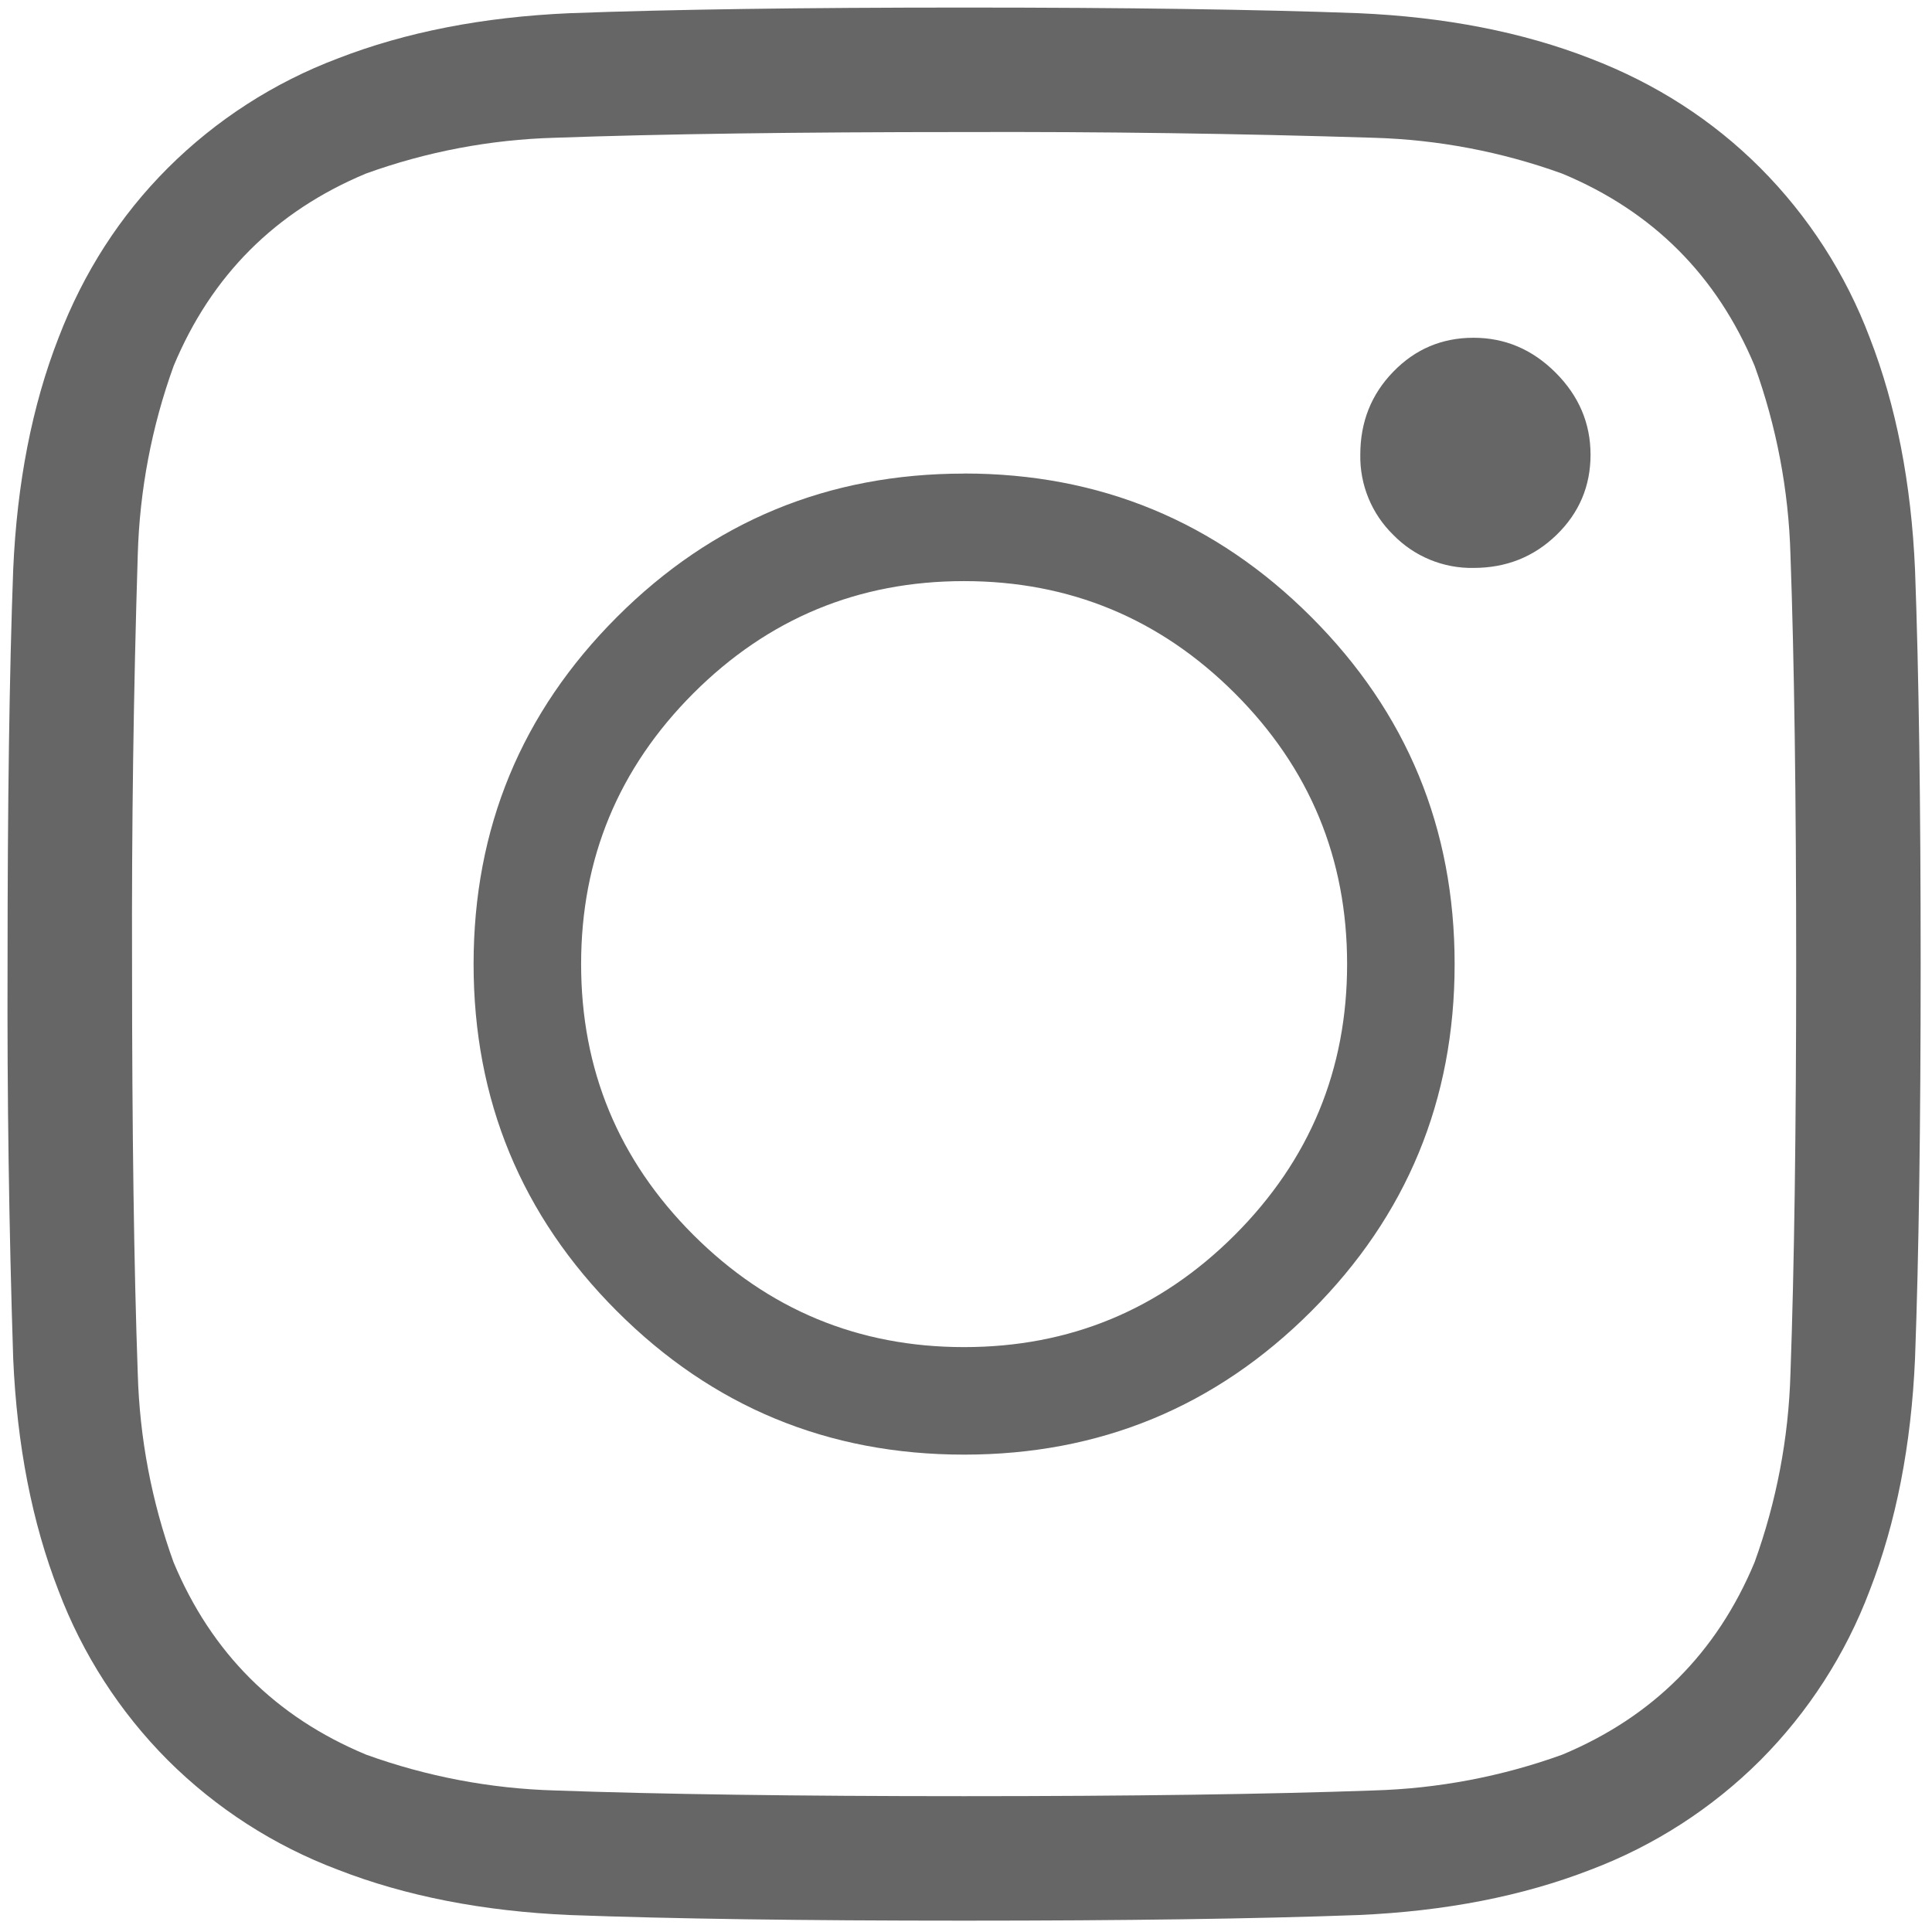
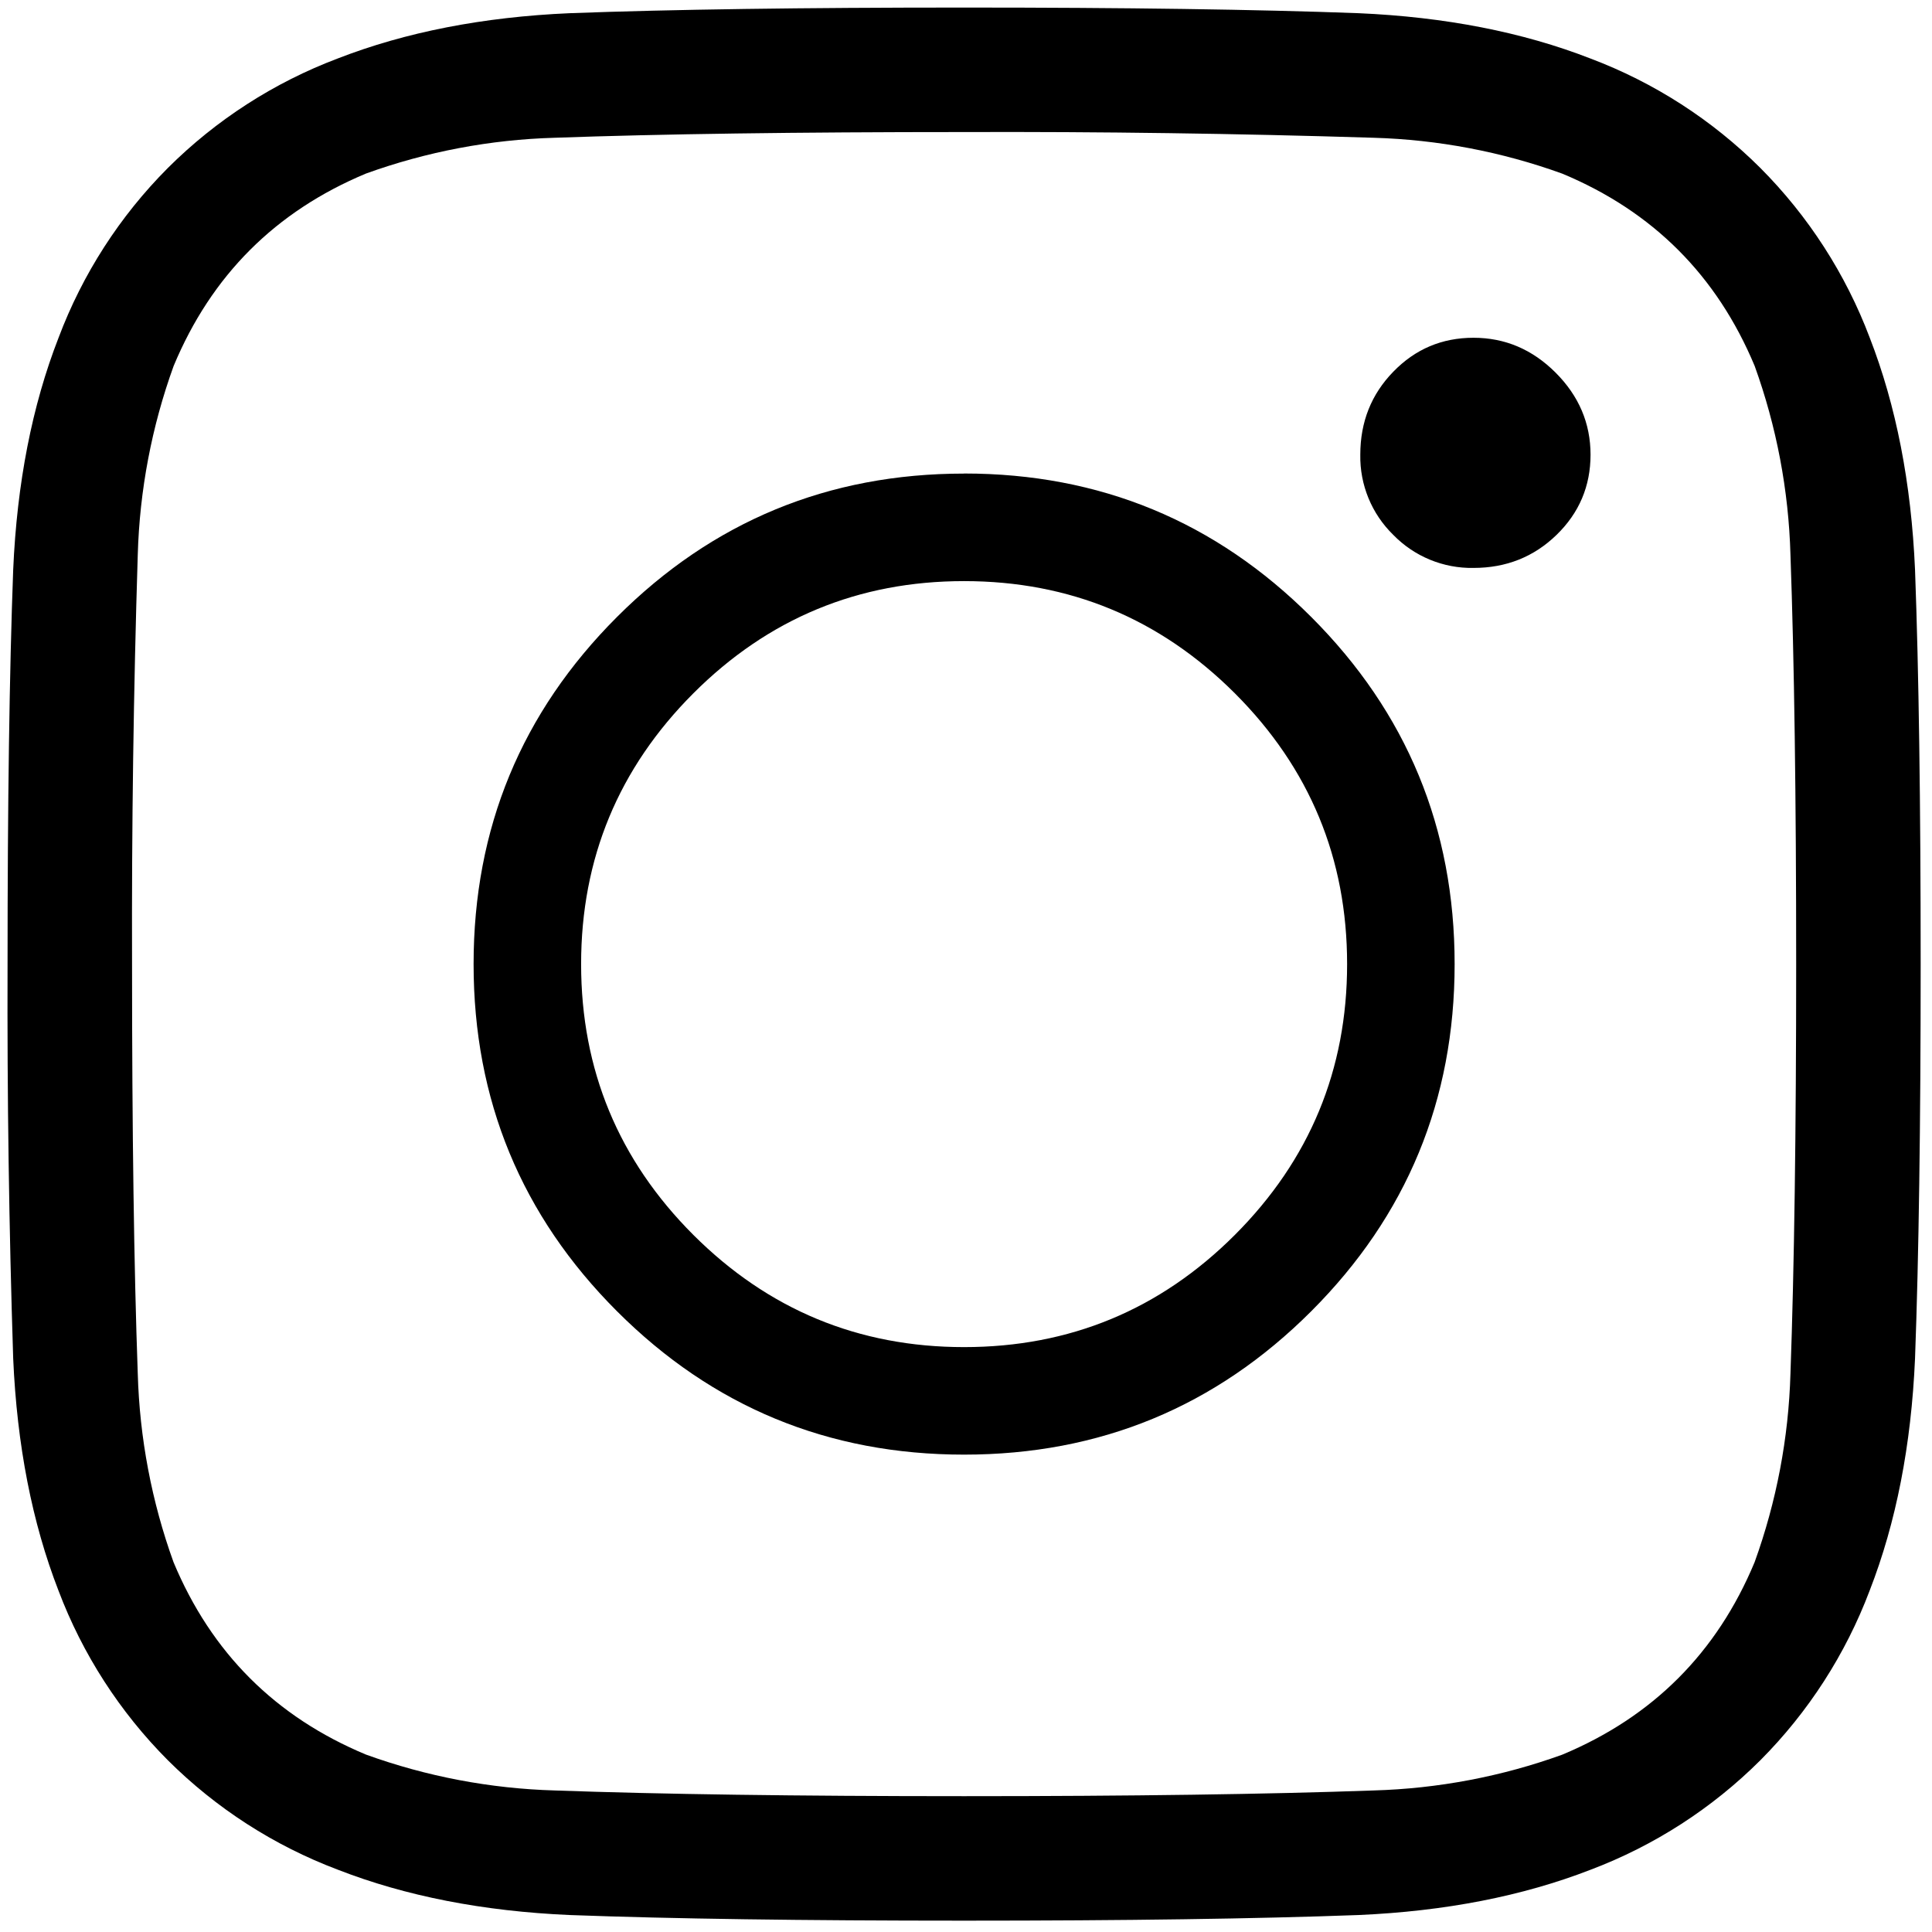
<svg xmlns="http://www.w3.org/2000/svg" viewBox="0 0 23 23">
-   <path d="M11.477.09c1.917 0 3.482.022 4.695.067 1.033.045 1.954.225 2.763.54.778.299 1.452.733 2.021 1.302a5.732 5.732 0 0 1 1.303 2.022c.314.808.494 1.729.539 2.762.045 1.213.067 2.778.067 4.694 0 1.917-.022 3.482-.067 4.695-.045 1.033-.225 1.954-.54 2.763a5.733 5.733 0 0 1-1.302 2.021 5.733 5.733 0 0 1-2.021 1.303c-.809.314-1.73.494-2.763.539-1.213.045-2.778.067-4.695.067-1.916 0-3.48-.022-4.694-.067-1.033-.045-1.954-.225-2.762-.54a5.732 5.732 0 0 1-2.022-1.302 5.733 5.733 0 0 1-1.303-2.021c-.314-.809-.494-1.73-.539-2.763a131.868 131.868 0 0 1-.067-4.695c0-1.916.022-3.48.067-4.694.045-1.033.225-1.954.54-2.762.299-.78.733-1.453 1.302-2.022A5.731 5.731 0 0 1 4.021.696C4.829.382 5.75.202 6.783.157 7.996.112 9.561.09 11.477.09zm0 1.482c-1.991 0-3.616.023-4.873.068a7.21 7.21 0 0 0-2.247.426c-1.078.45-1.841 1.213-2.29 2.291a7.21 7.21 0 0 0-.427 2.247 142.032 142.032 0 0 0-.068 4.873c0 1.992.023 3.617.068 4.875a7.21 7.21 0 0 0 .426 2.246c.45 1.078 1.213 1.841 2.291 2.29a7.211 7.211 0 0 0 2.247.427c1.257.045 2.882.068 4.873.068 1.992 0 3.617-.023 4.875-.068a7.211 7.211 0 0 0 2.246-.426c1.078-.45 1.841-1.213 2.29-2.291a7.211 7.211 0 0 0 .427-2.246c.045-1.258.068-2.883.068-4.875 0-1.991-.023-3.616-.068-4.873a7.211 7.211 0 0 0-.426-2.247c-.45-1.078-1.213-1.841-2.291-2.29a7.21 7.21 0 0 0-2.246-.427 142.035 142.035 0 0 0-4.875-.068zm0 14.465c1.258 0 2.333-.445 3.224-1.336.89-.891 1.336-1.966 1.336-3.224 0-1.257-.445-2.332-1.336-3.223-.891-.89-1.966-1.336-3.224-1.336-1.257 0-2.332.445-3.223 1.336-.89.891-1.336 1.966-1.336 3.223 0 1.258.445 2.333 1.336 3.224.891.89 1.966 1.336 3.223 1.336zm0-10.4c1.618 0 2.995.57 4.133 1.708s1.707 2.515 1.707 4.132c0 1.618-.569 2.995-1.707 4.133-1.138 1.138-2.515 1.707-4.133 1.707-1.617 0-2.994-.569-4.132-1.707-1.138-1.138-1.707-2.515-1.707-4.133 0-1.617.569-2.994 1.707-4.132 1.138-1.138 2.515-1.707 4.132-1.707zm7.458-.224c0 .374-.135.693-.405.955s-.599.393-.988.393a1.3 1.3 0 0 1-.955-.393 1.3 1.3 0 0 1-.393-.955c0-.39.131-.719.393-.988.262-.27.58-.404.955-.404.374 0 .7.138.977.415.277.277.416.603.416.977z" fill="#666" />
+   <path d="M11.477.09c1.917 0 3.482.022 4.695.067 1.033.045 1.954.225 2.763.54a5.727 5.727 0 0 1 2.021 1.302 5.732 5.732 0 0 1 1.303 2.022c.314.808.494 1.729.539 2.762.045 1.213.067 2.778.067 4.694 0 1.917-.022 3.482-.067 4.695-.045 1.033-.225 1.954-.54 2.763a5.733 5.733 0 0 1-1.302 2.021 5.733 5.733 0 0 1-2.021 1.303c-.809.314-1.73.494-2.763.539-1.213.045-2.778.067-4.695.067-1.916 0-3.48-.022-4.694-.067-1.033-.045-1.954-.225-2.762-.54a5.732 5.732 0 0 1-2.022-1.302 5.733 5.733 0 0 1-1.303-2.021c-.314-.809-.494-1.73-.539-2.763a131.868 131.868 0 0 1-.067-4.695c0-1.916.022-3.48.067-4.694.045-1.033.225-1.954.54-2.762a5.713 5.713 0 0 1 1.302-2.022A5.731 5.731 0 0 1 4.021.696C4.829.382 5.75.202 6.783.157 7.996.112 9.561.09 11.477.09zm0 1.482c-1.991 0-3.616.023-4.873.068a7.21 7.21 0 0 0-2.247.426c-1.078.45-1.841 1.213-2.29 2.291a7.21 7.21 0 0 0-.427 2.247 142.032 142.032 0 0 0-.068 4.873c0 1.992.023 3.617.068 4.875a7.21 7.21 0 0 0 .426 2.246c.45 1.078 1.213 1.841 2.291 2.29a7.211 7.211 0 0 0 2.247.427c1.257.045 2.882.068 4.873.068 1.992 0 3.617-.023 4.875-.068a7.211 7.211 0 0 0 2.246-.426c1.078-.45 1.841-1.213 2.29-2.291a7.211 7.211 0 0 0 .427-2.246c.045-1.258.068-2.883.068-4.875 0-1.991-.023-3.616-.068-4.873a7.211 7.211 0 0 0-.426-2.247c-.45-1.078-1.213-1.841-2.291-2.29a7.21 7.21 0 0 0-2.246-.427 142.035 142.035 0 0 0-4.875-.068zm0 14.465c1.258 0 2.333-.445 3.224-1.336.89-.891 1.336-1.966 1.336-3.224 0-1.257-.445-2.332-1.336-3.223-.891-.89-1.966-1.336-3.224-1.336-1.257 0-2.332.445-3.223 1.336-.89.891-1.336 1.966-1.336 3.223 0 1.258.445 2.333 1.336 3.224.891.89 1.966 1.336 3.223 1.336zm0-10.4c1.618 0 2.995.57 4.133 1.708s1.707 2.515 1.707 4.132c0 1.618-.569 2.995-1.707 4.133-1.138 1.138-2.515 1.707-4.133 1.707-1.617 0-2.994-.569-4.132-1.707-1.138-1.138-1.707-2.515-1.707-4.133 0-1.617.569-2.994 1.707-4.132 1.138-1.138 2.515-1.707 4.132-1.707zm7.458-.224c0 .374-.135.693-.405.955s-.599.393-.988.393a1.3 1.3 0 0 1-.955-.393 1.3 1.3 0 0 1-.393-.955c0-.39.131-.719.393-.988.262-.27.58-.404.955-.404.374 0 .7.138.977.415.277.277.416.603.416.977z" />
</svg>
